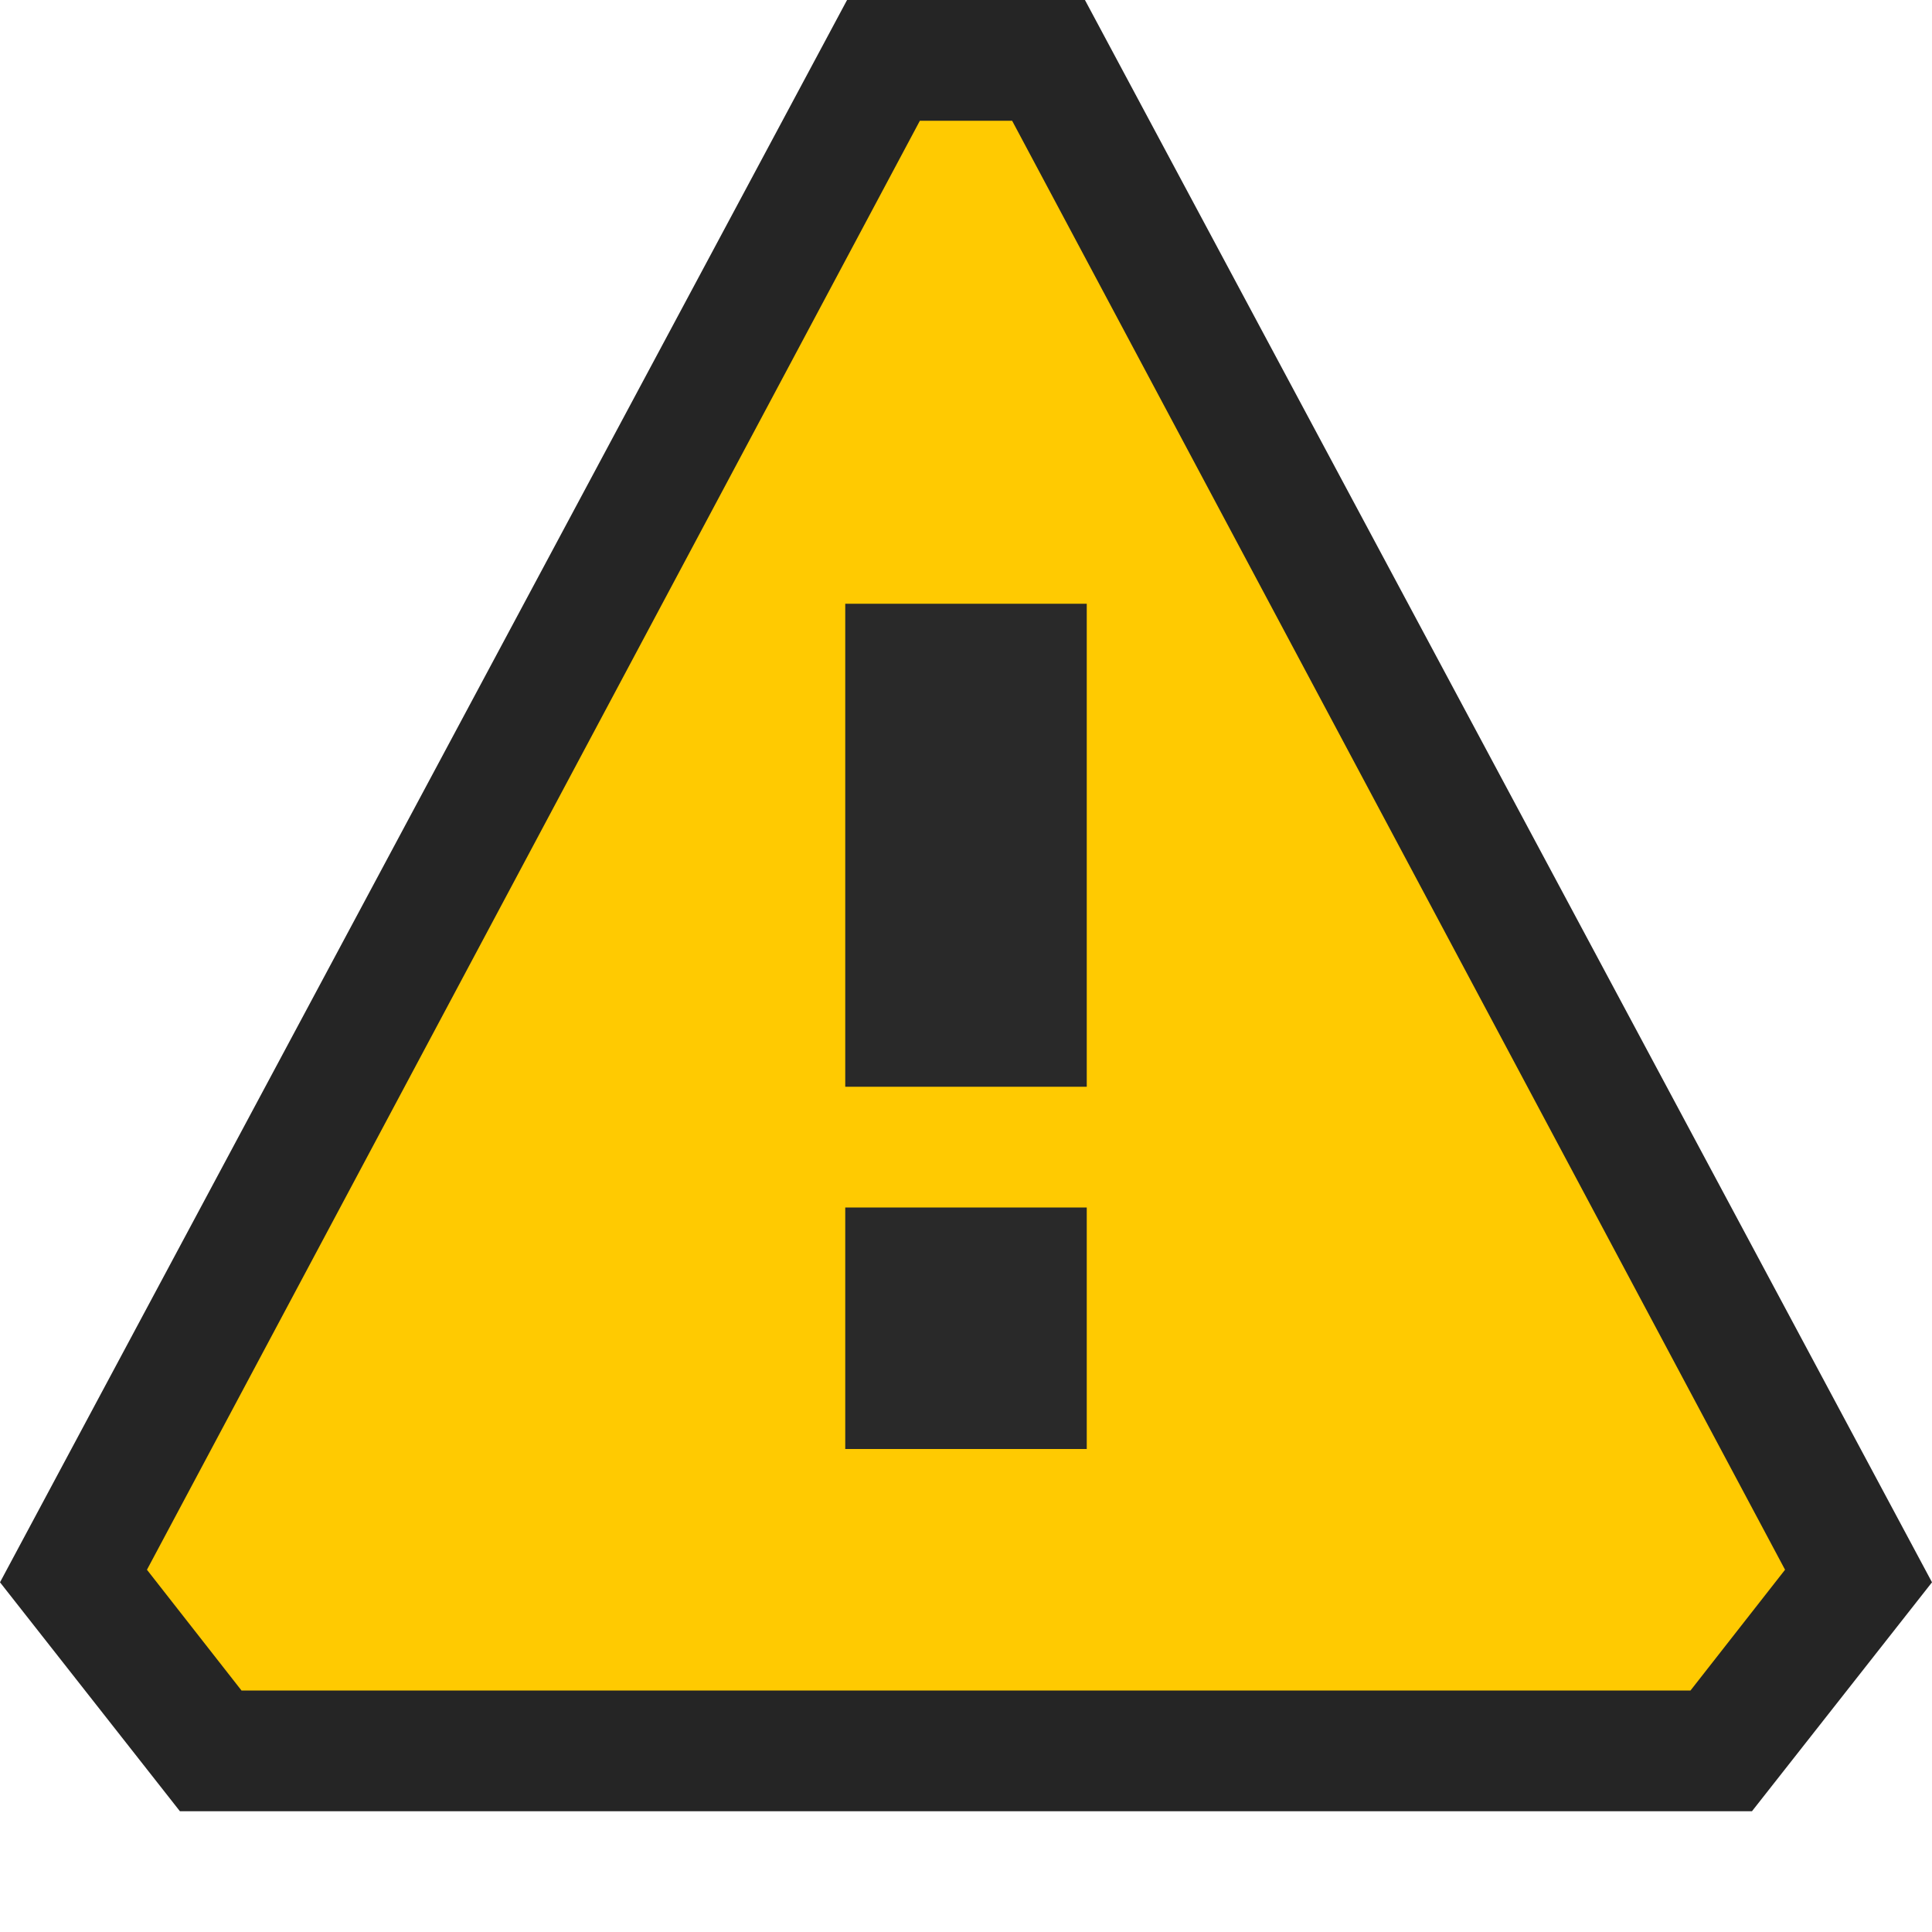
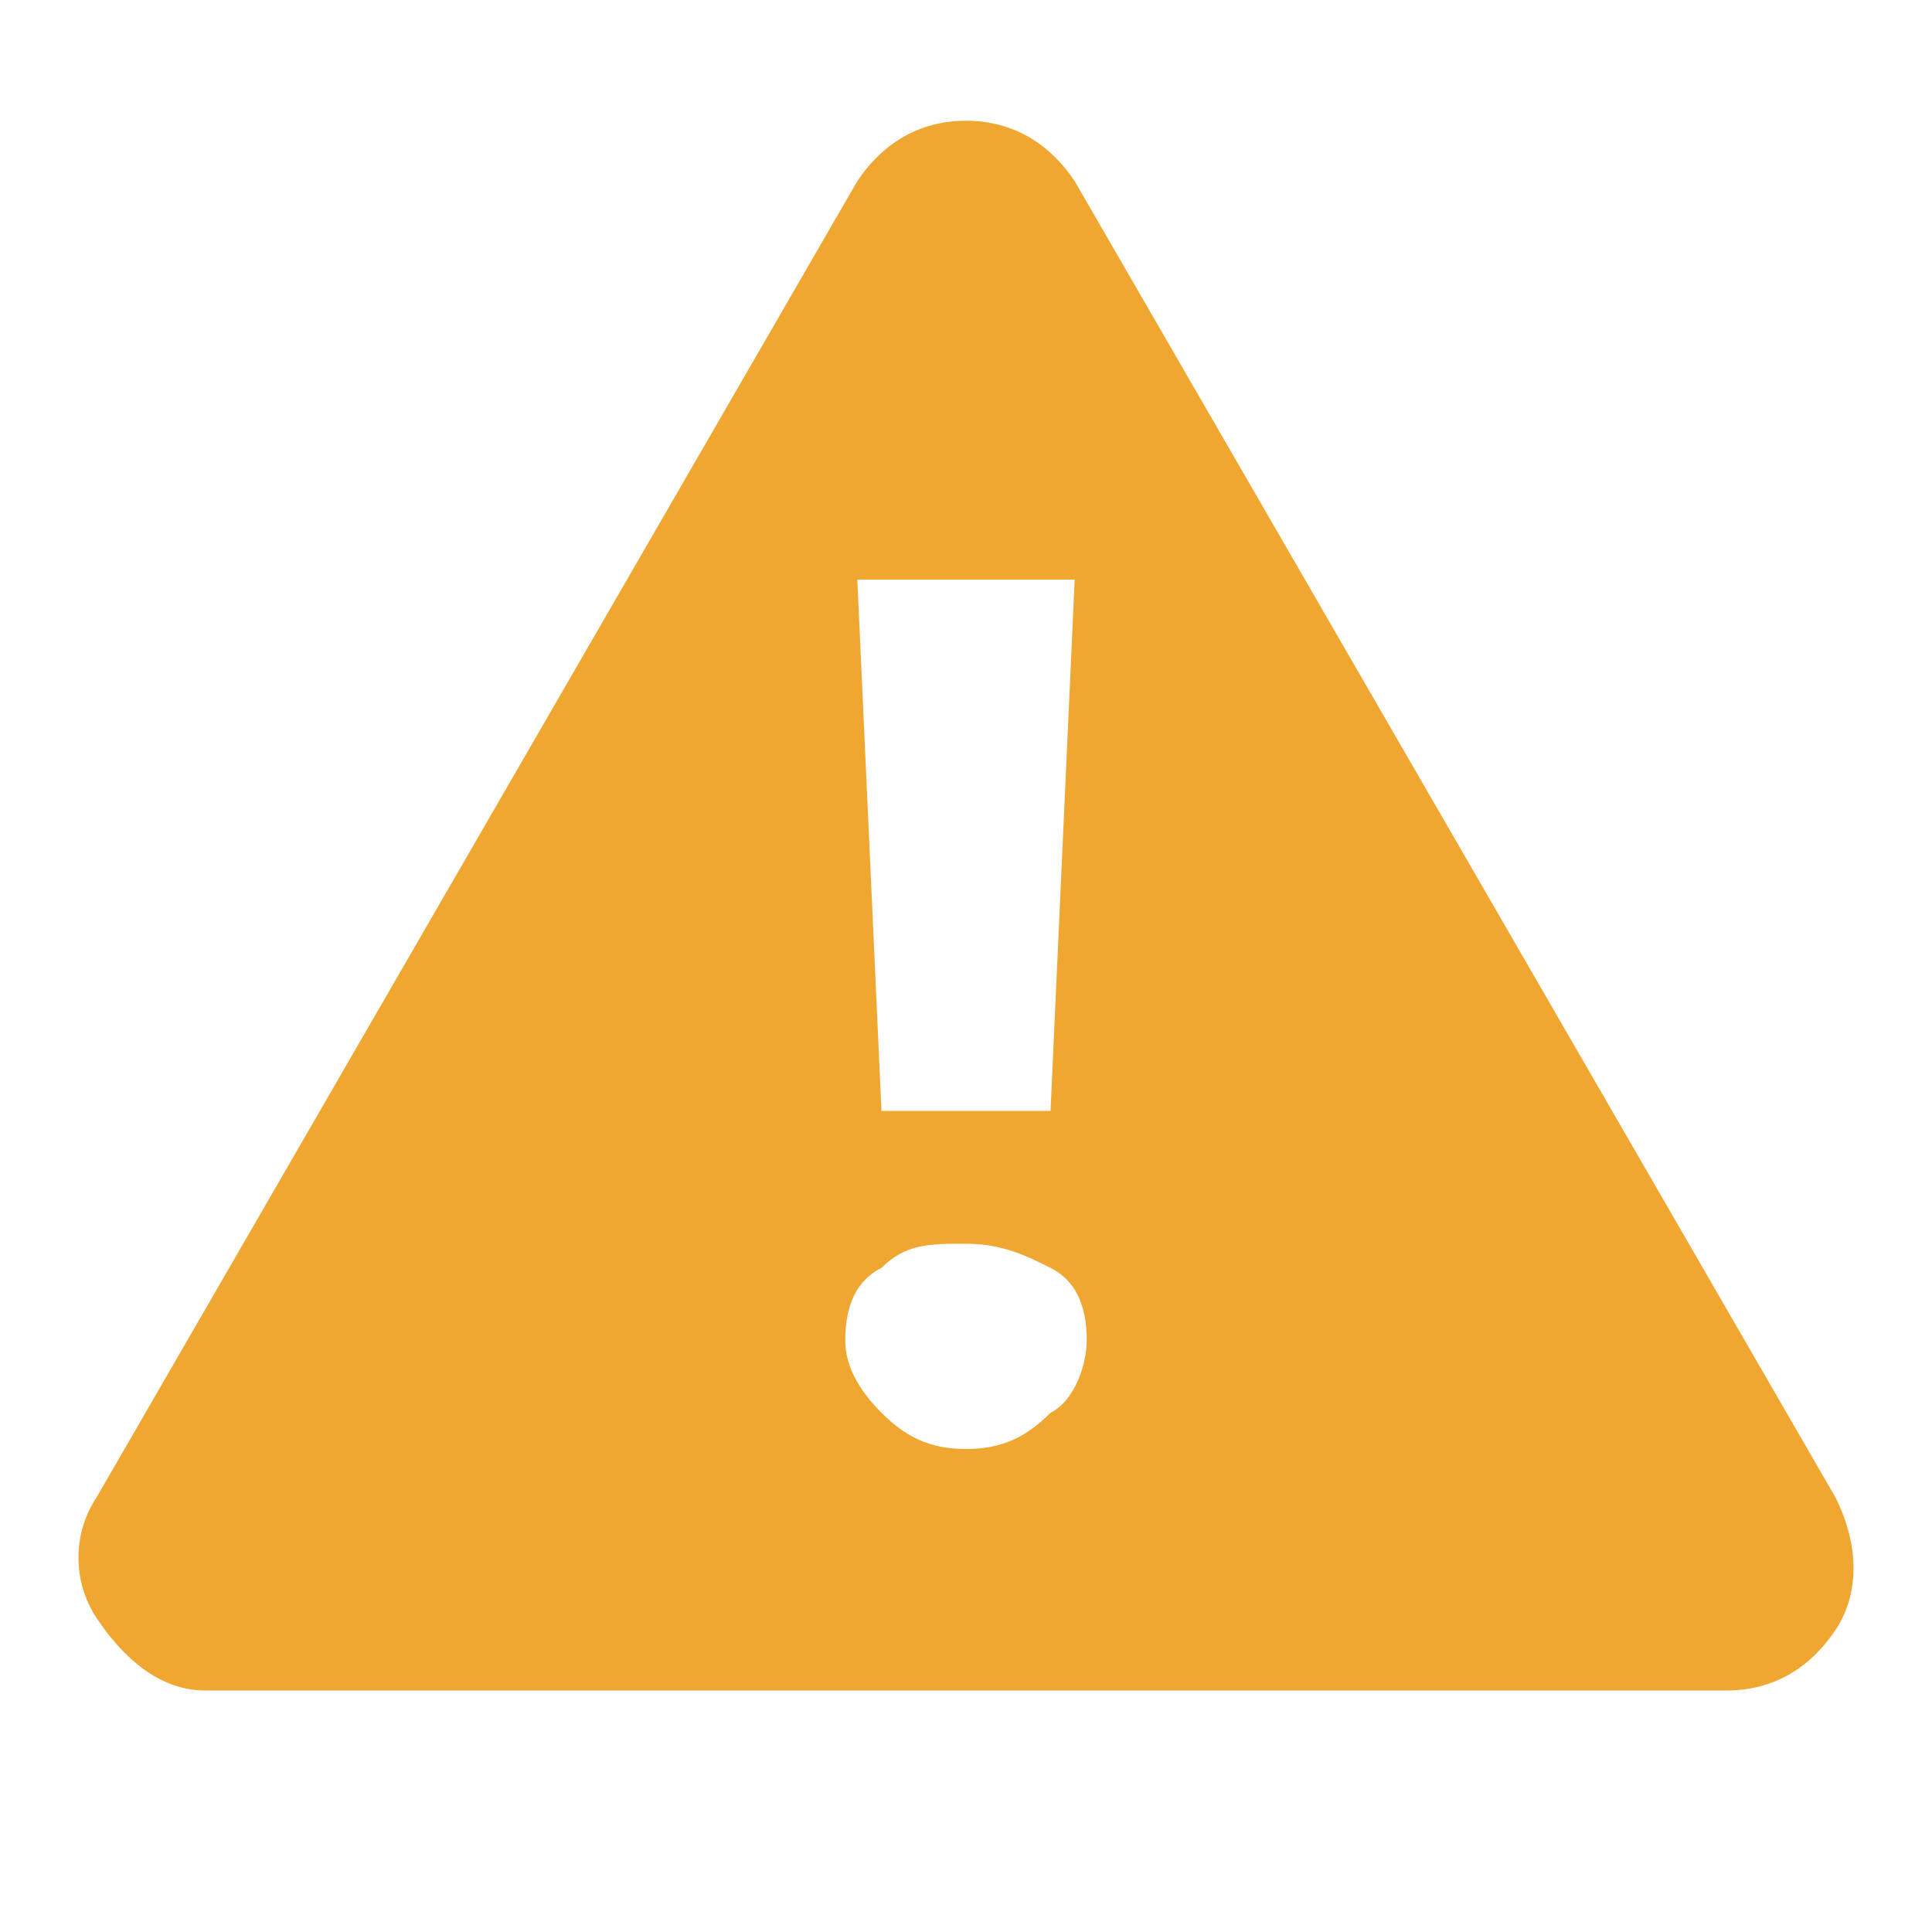
- <svg xmlns="http://www.w3.org/2000/svg" width="16" height="16" viewBox="0 0 16 16">
-   <g>
-     <g>
-       <polygon points="1.49 15 0 13.104 7.015 0 8.985 0 16 13.104 14.509 15 1.49 15" fill="#252525" />
-       <polygon points="8.382 1 7.618 1 1.217 13 2 14 14 14 14.783 13 8.382 1" fill="#ffca01" />
-       <path d="M9,9H7V5H9Zm0,1H7v2H9Z" fill="#292929" />
-     </g>
-     <rect width="16" height="16" fill="#f0f" opacity="0" />
-   </g>
+ <svg xmlns="http://www.w3.org/2000/svg" x="0" y="0" version="1.1" viewBox="0 0 16 16" xml:space="preserve">
+   <path fill="#F0A732" d="M15.2 12.4L8.9 1.5C8.7 1.2 8.4 1 8 1s-.7.2-.9.5L.8 12.4c-.2.3-.2.7 0 1s.5.6.9.6h12.6c.4 0 .7-.2.9-.5s.2-.7 0-1.1zM8.9 4.8l-.2 4.4H7.3l-.2-4.4h1.8zm-.2 6.9c-.2.2-.4.3-.7.3-.3 0-.5-.1-.7-.3-.2-.2-.3-.4-.3-.6 0-.3.1-.5.3-.6.2-.2.4-.2.7-.2.3 0 .5.1.7.2.2.1.3.3.3.6 0 .2-.1.5-.3.6z" />
</svg>
